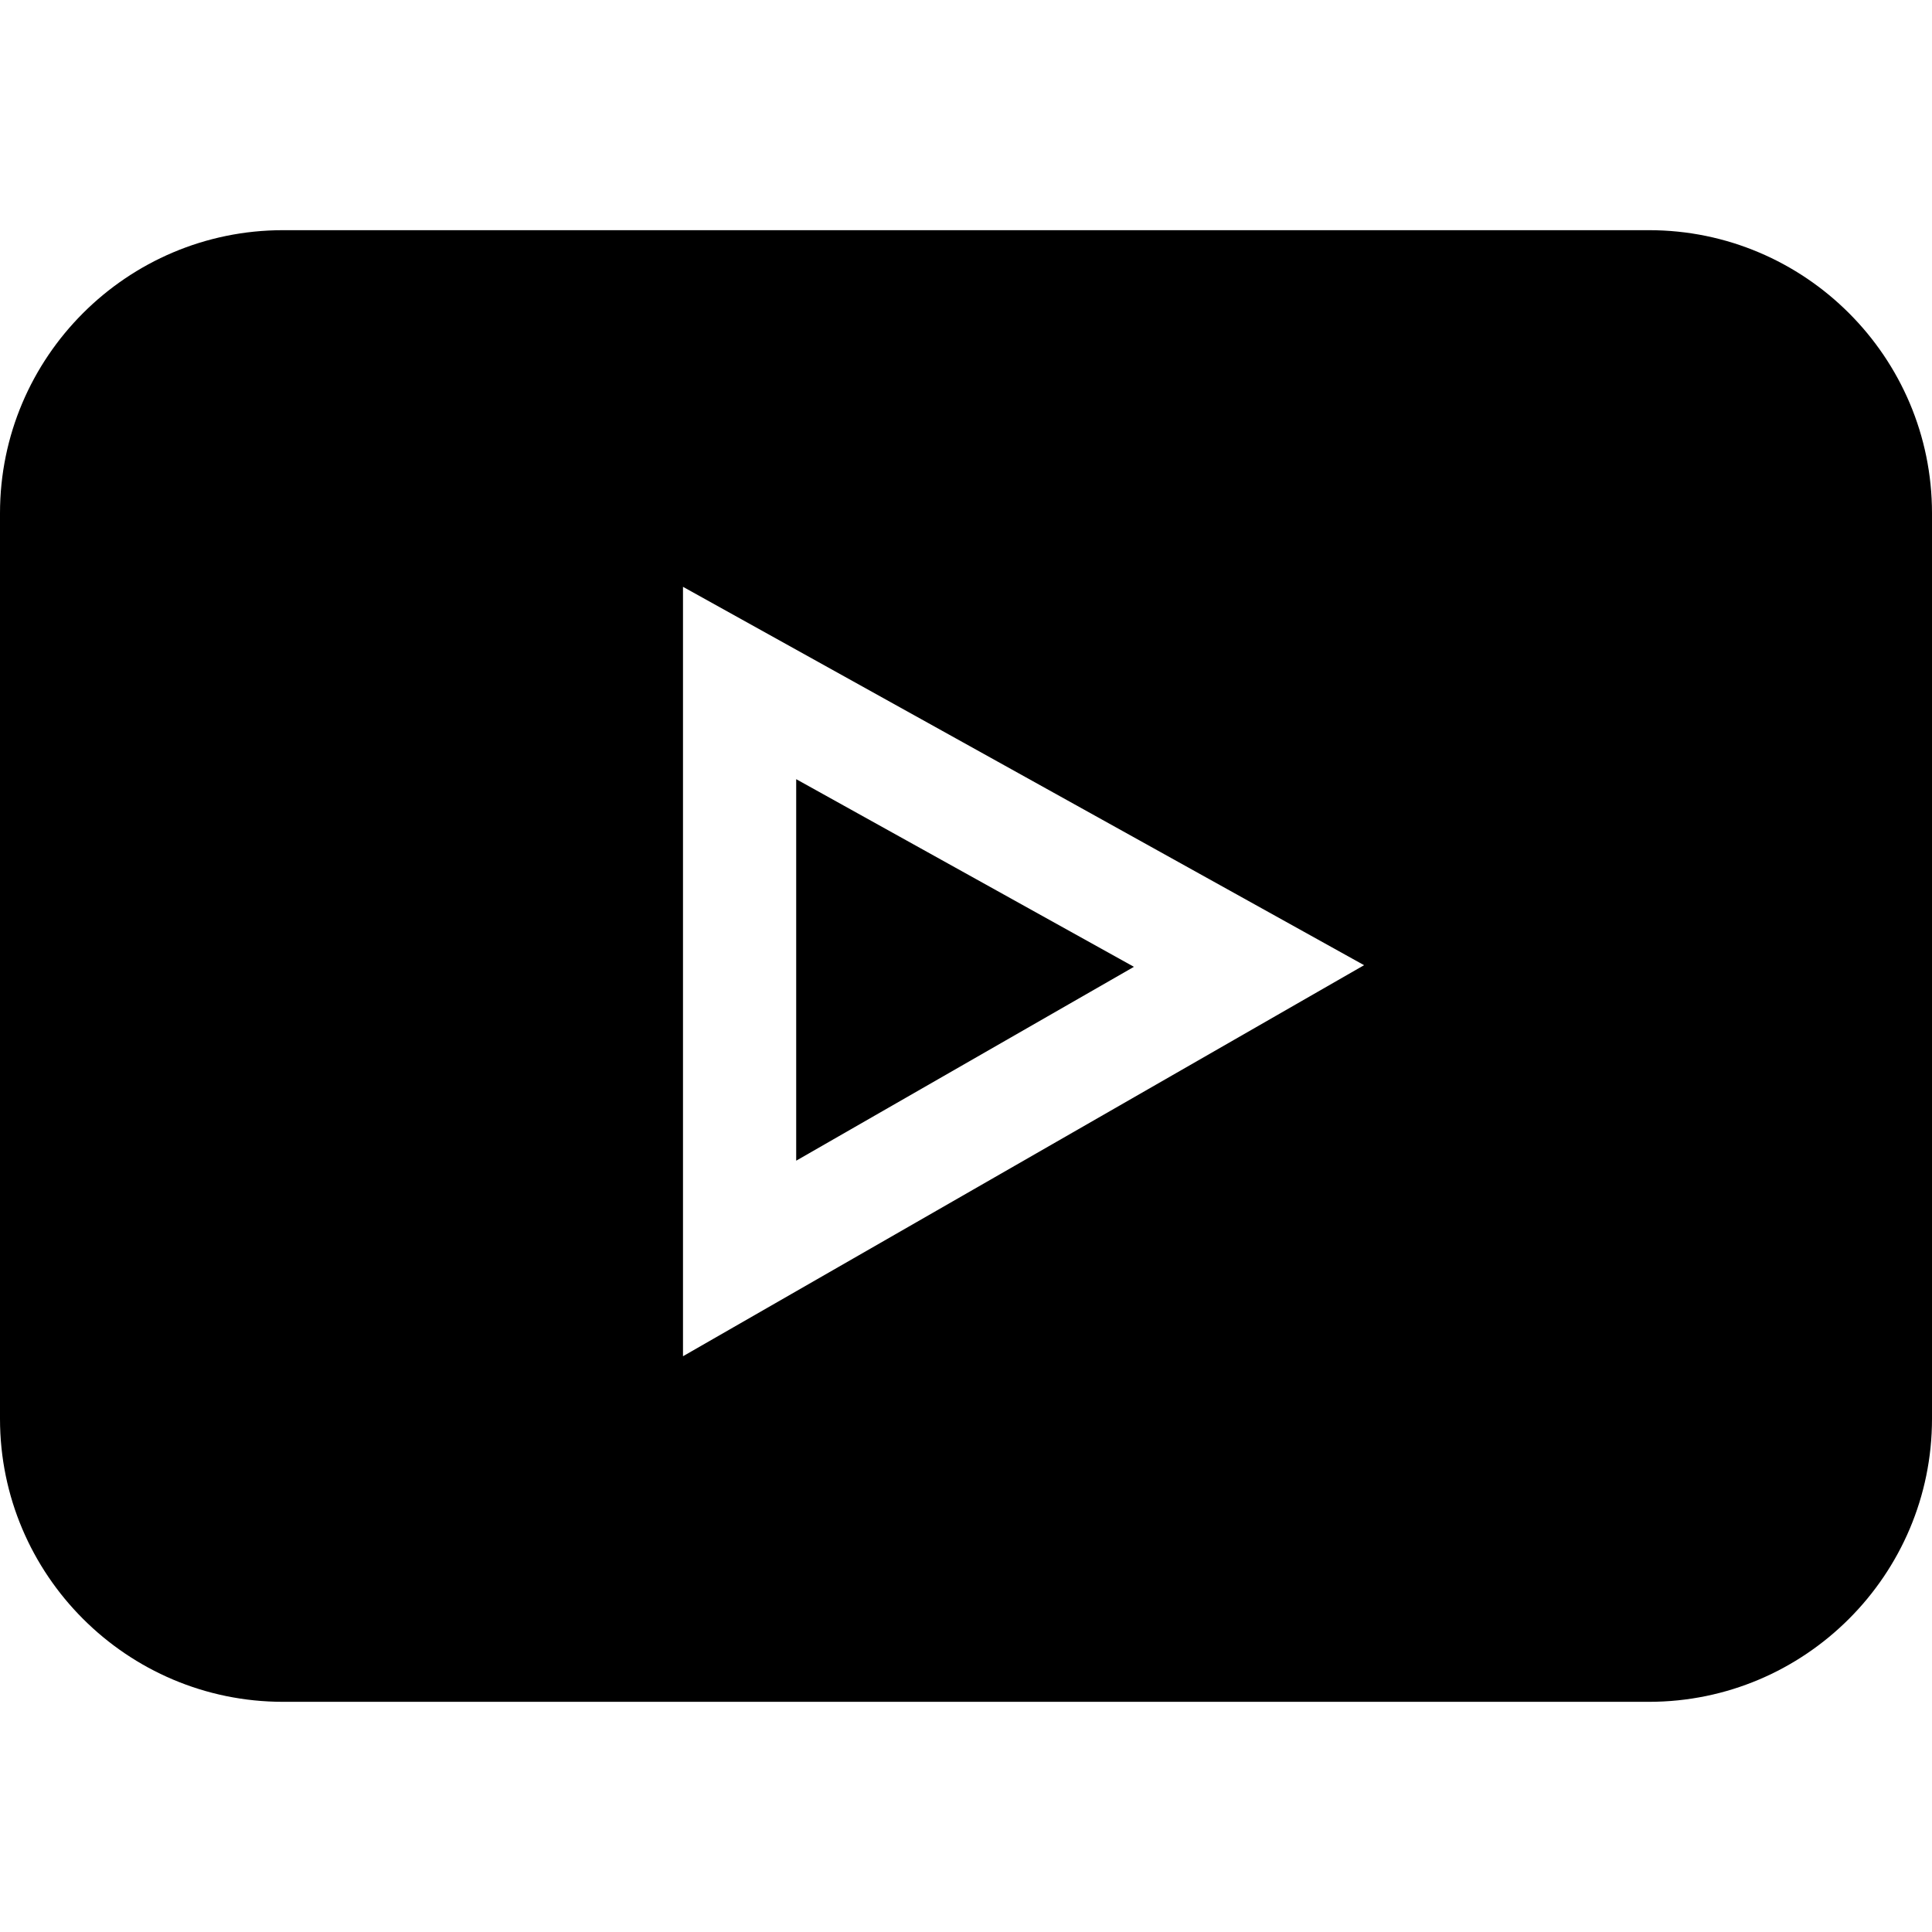
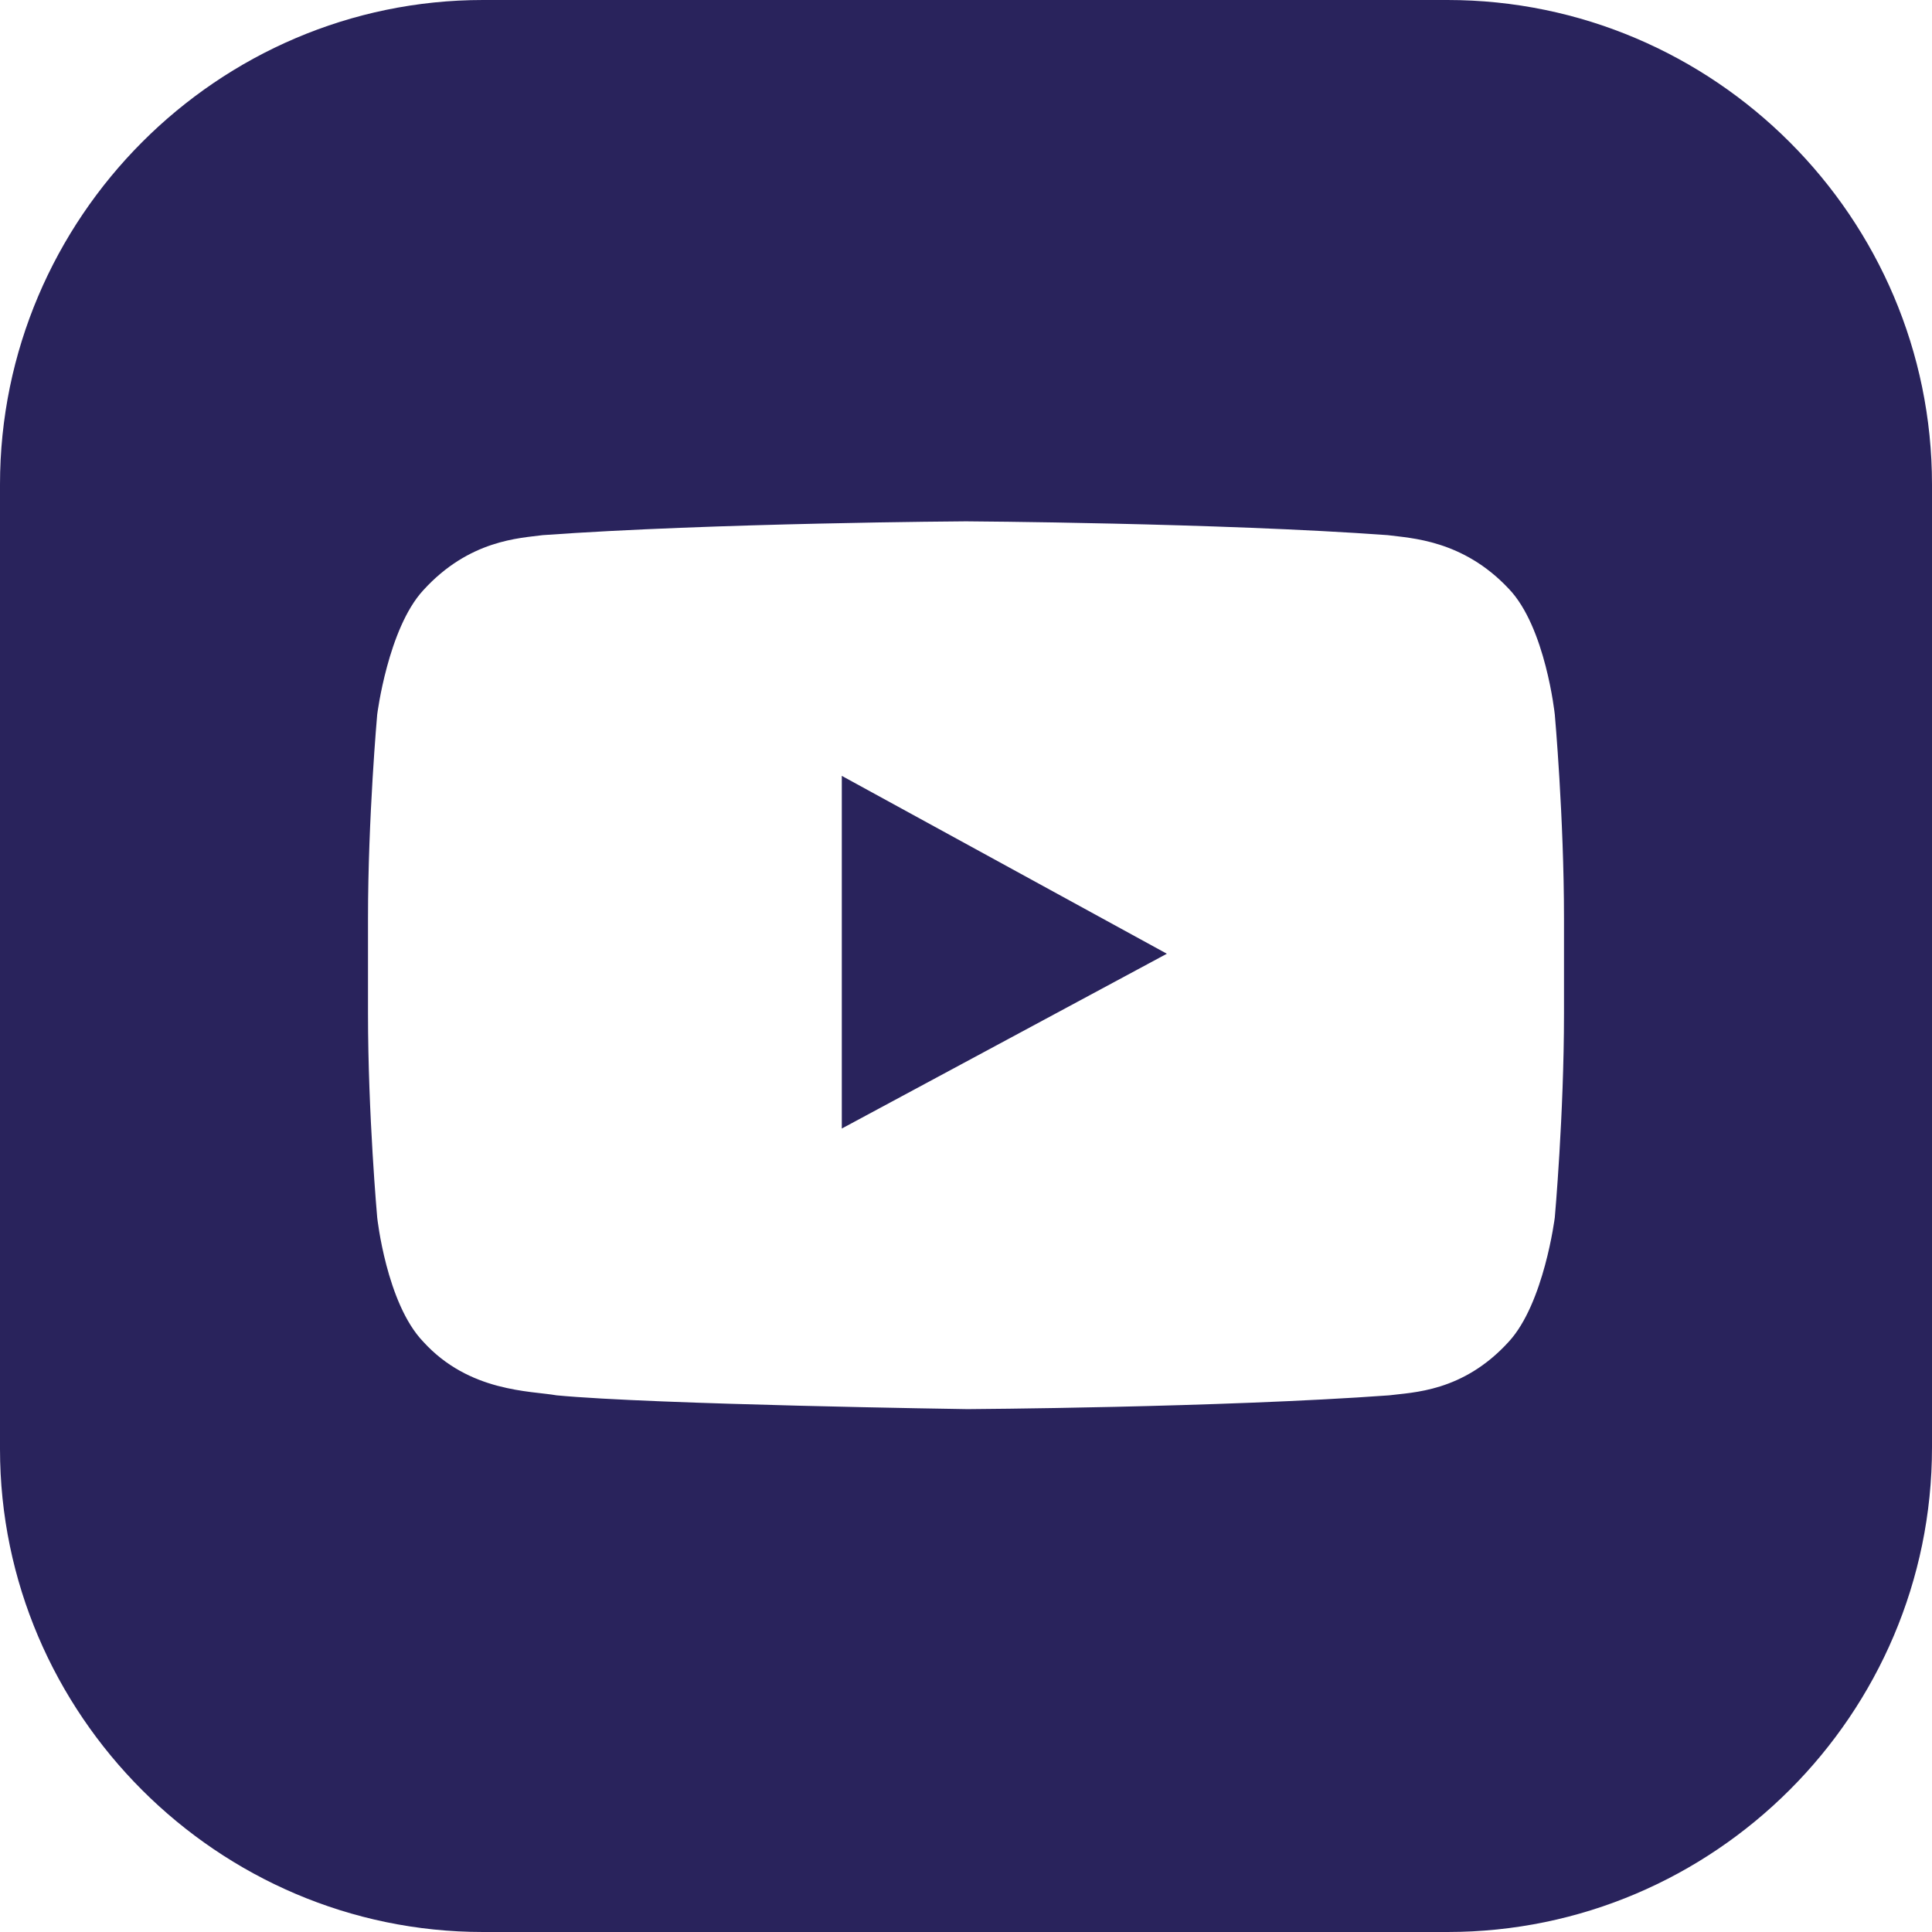
- <svg xmlns="http://www.w3.org/2000/svg" viewBox="0 -61 512 512">
-   <defs />
-   <path d="M437 0H75C33.648 0 0 33.648 0 75v240c0 41.352 33.648 75 75 75h362c41.352 0 75-33.648 75-75V75c0-41.352-33.648-75-75-75zM181 298.418V94.512l180.496 100.27zm0 0" />
-   <path d="M211 145.488v101.106l89.504-51.375zm0 0" />
+ <svg xmlns="http://www.w3.org/2000/svg" version="1.1" id="Layer_1" x="0px" y="0px" viewBox="0 0 504 504" style="enable-background:new 0 0 504 504;" xml:space="preserve" width="512px" height="512px" class="">
+   <g>
+     <g>
+       <g>
+         <polygon points="219.6,202.4 219.6,294.4 304.4,248.8   " data-original="#000000" class="active-path" data-old_color="#000000" fill="#29235C" />
+       </g>
+     </g>
+     <g>
+       <g>
+         <path d="M377.6,0H126C56.8,0,0,56.8,0,126.4V378c0,69.2,56.8,126,126,126h251.6c69.6,0,126.4-56.8,126.4-126.4V126.4    C504,56.8,447.2,0,377.6,0z M408,264.4c0,26.4-2.4,53.2-2.4,53.2s-2.8,22.4-12,32.4c-12,13.2-25.2,13.2-31.2,14    c-44,3.2-110,3.6-110,3.6s-82-1.2-107.2-3.6c-6.8-1.2-22.8-0.8-34.8-14c-9.6-10-12-32.4-12-32.4S96,290.8,96,264.4v-24.8    c0-26.4,2.4-53.2,2.4-53.2s2.8-22.4,12-32.4c12-13.2,25.2-13.6,31.2-14.4C186,136.4,252,136,252,136s66,0.4,110,3.6    c6,0.8,19.6,1.2,31.6,14c9.6,10,12,32.8,12,32.8s2.4,26.8,2.4,53.2V264.4z" data-original="#000000" class="active-path" data-old_color="#000000" fill="#29235C" />
+       </g>
+     </g>
+   </g>
</svg>
